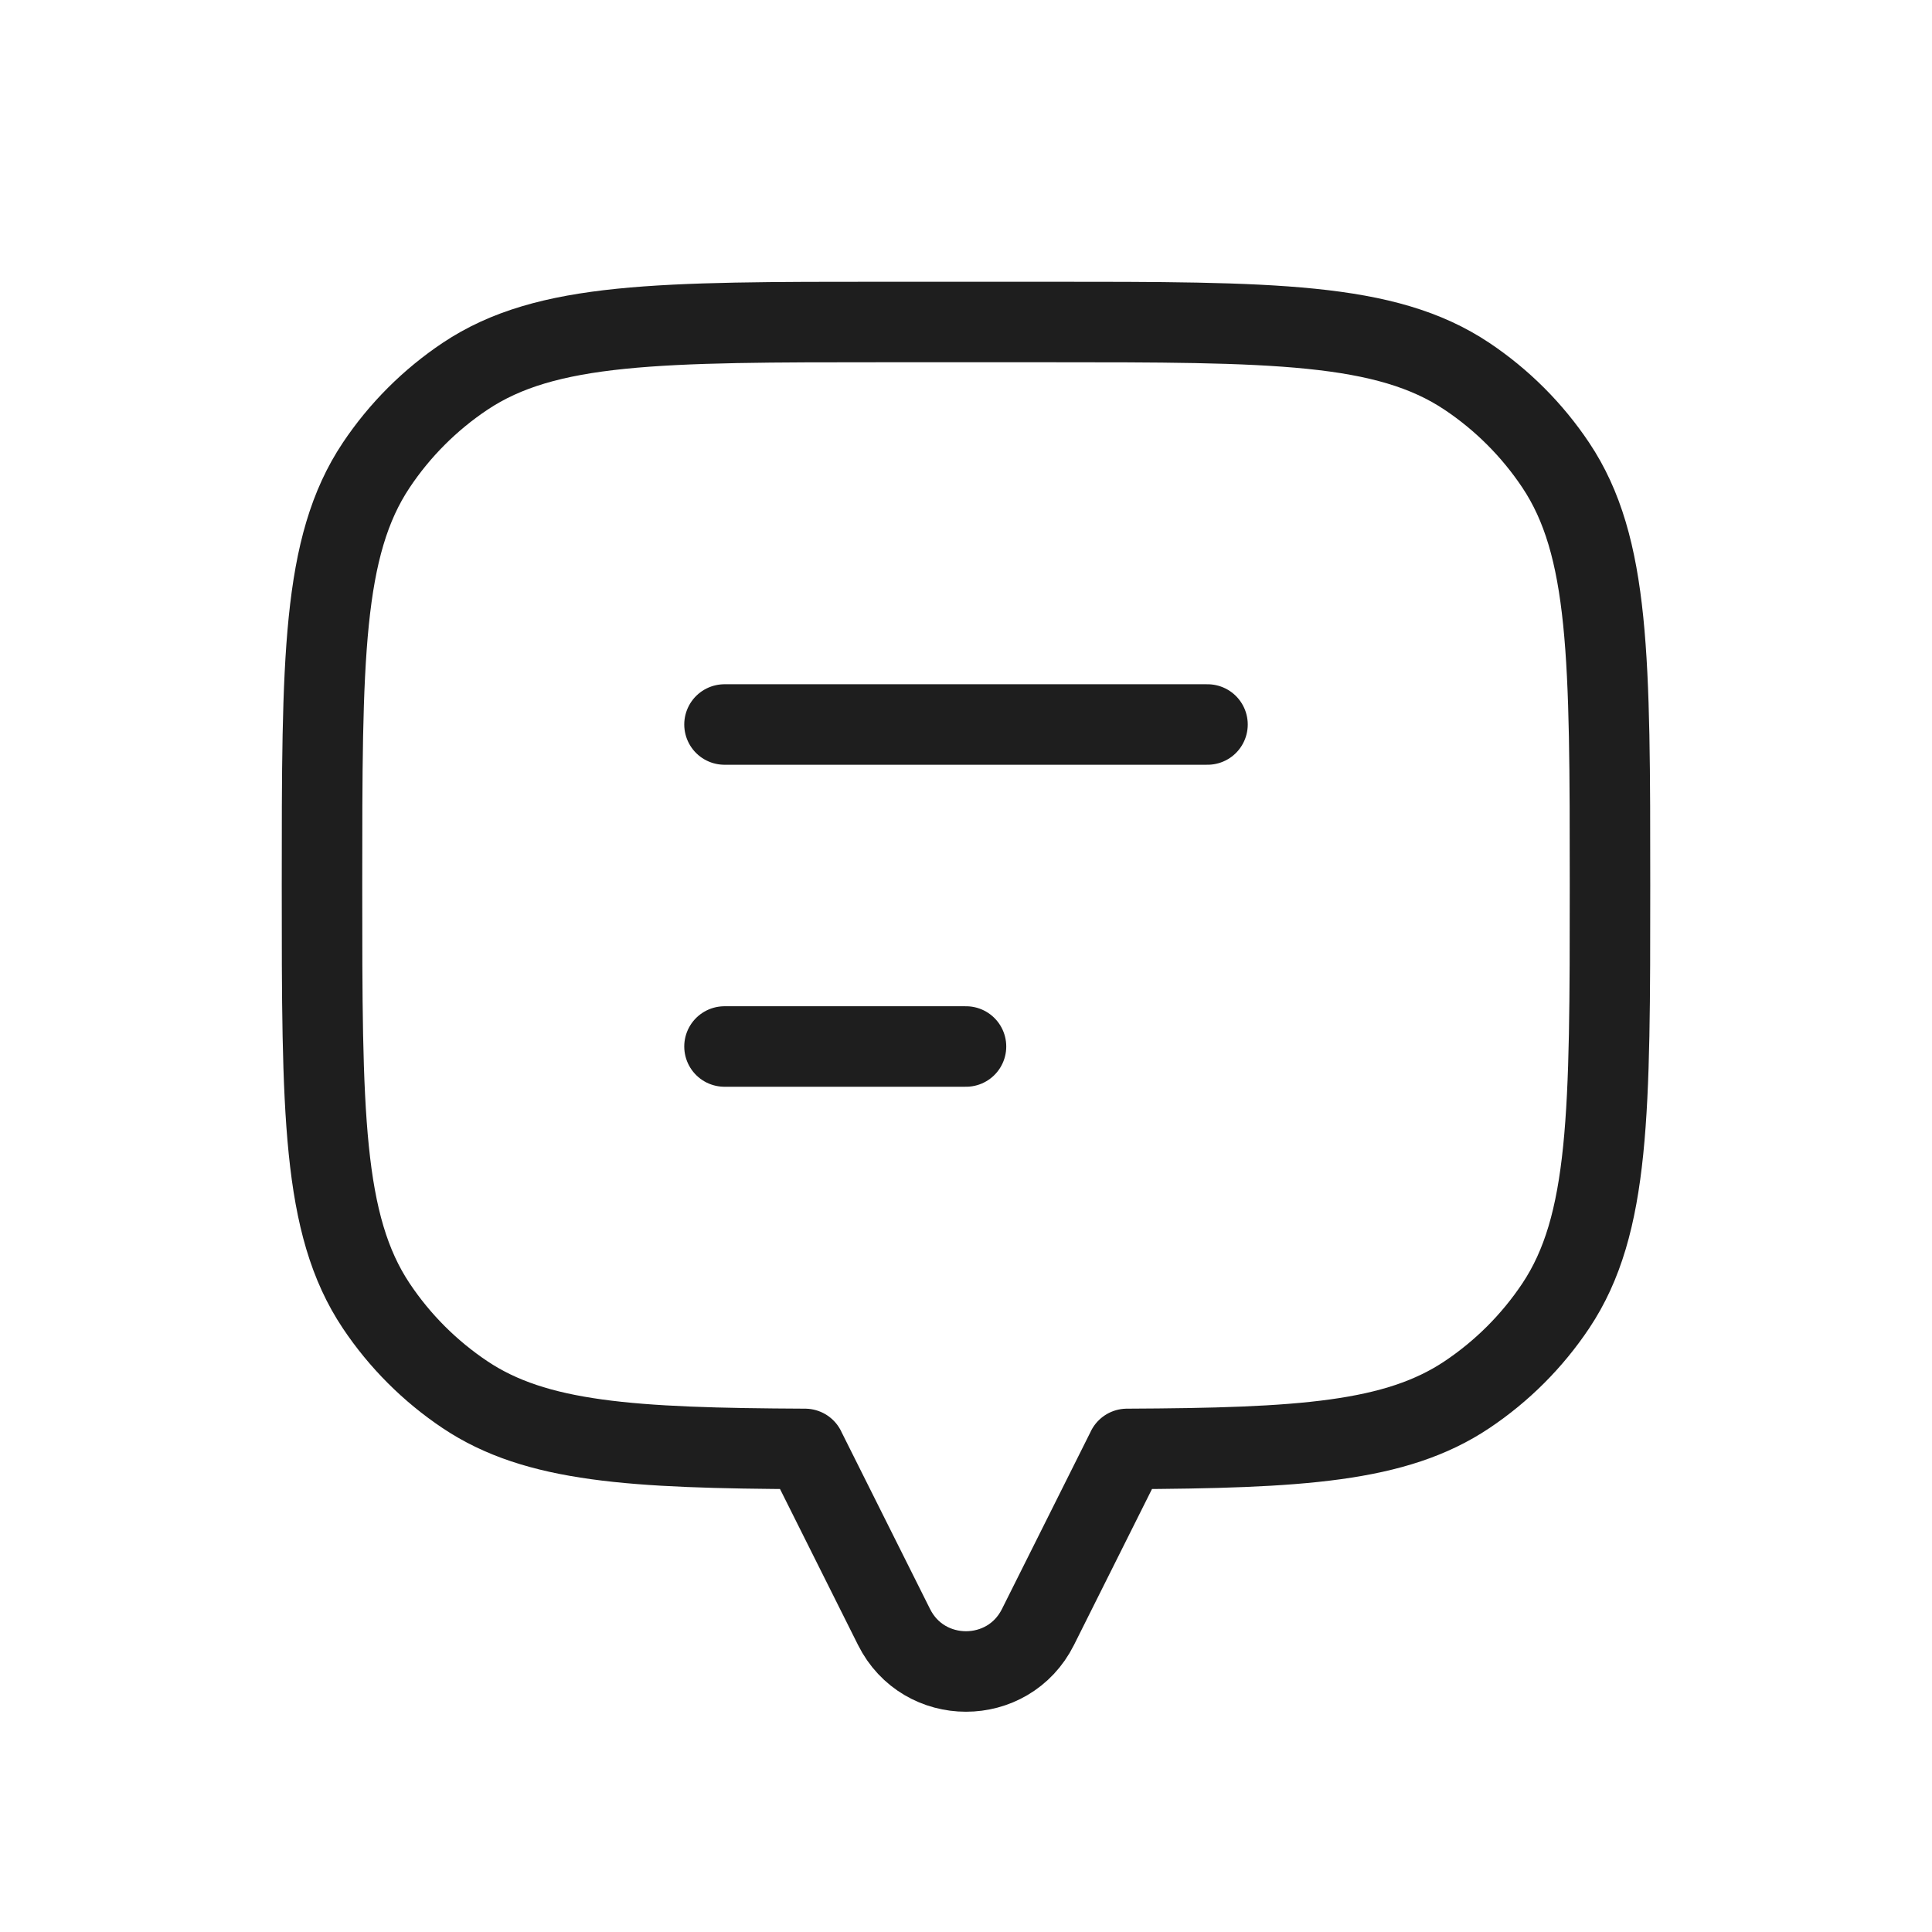
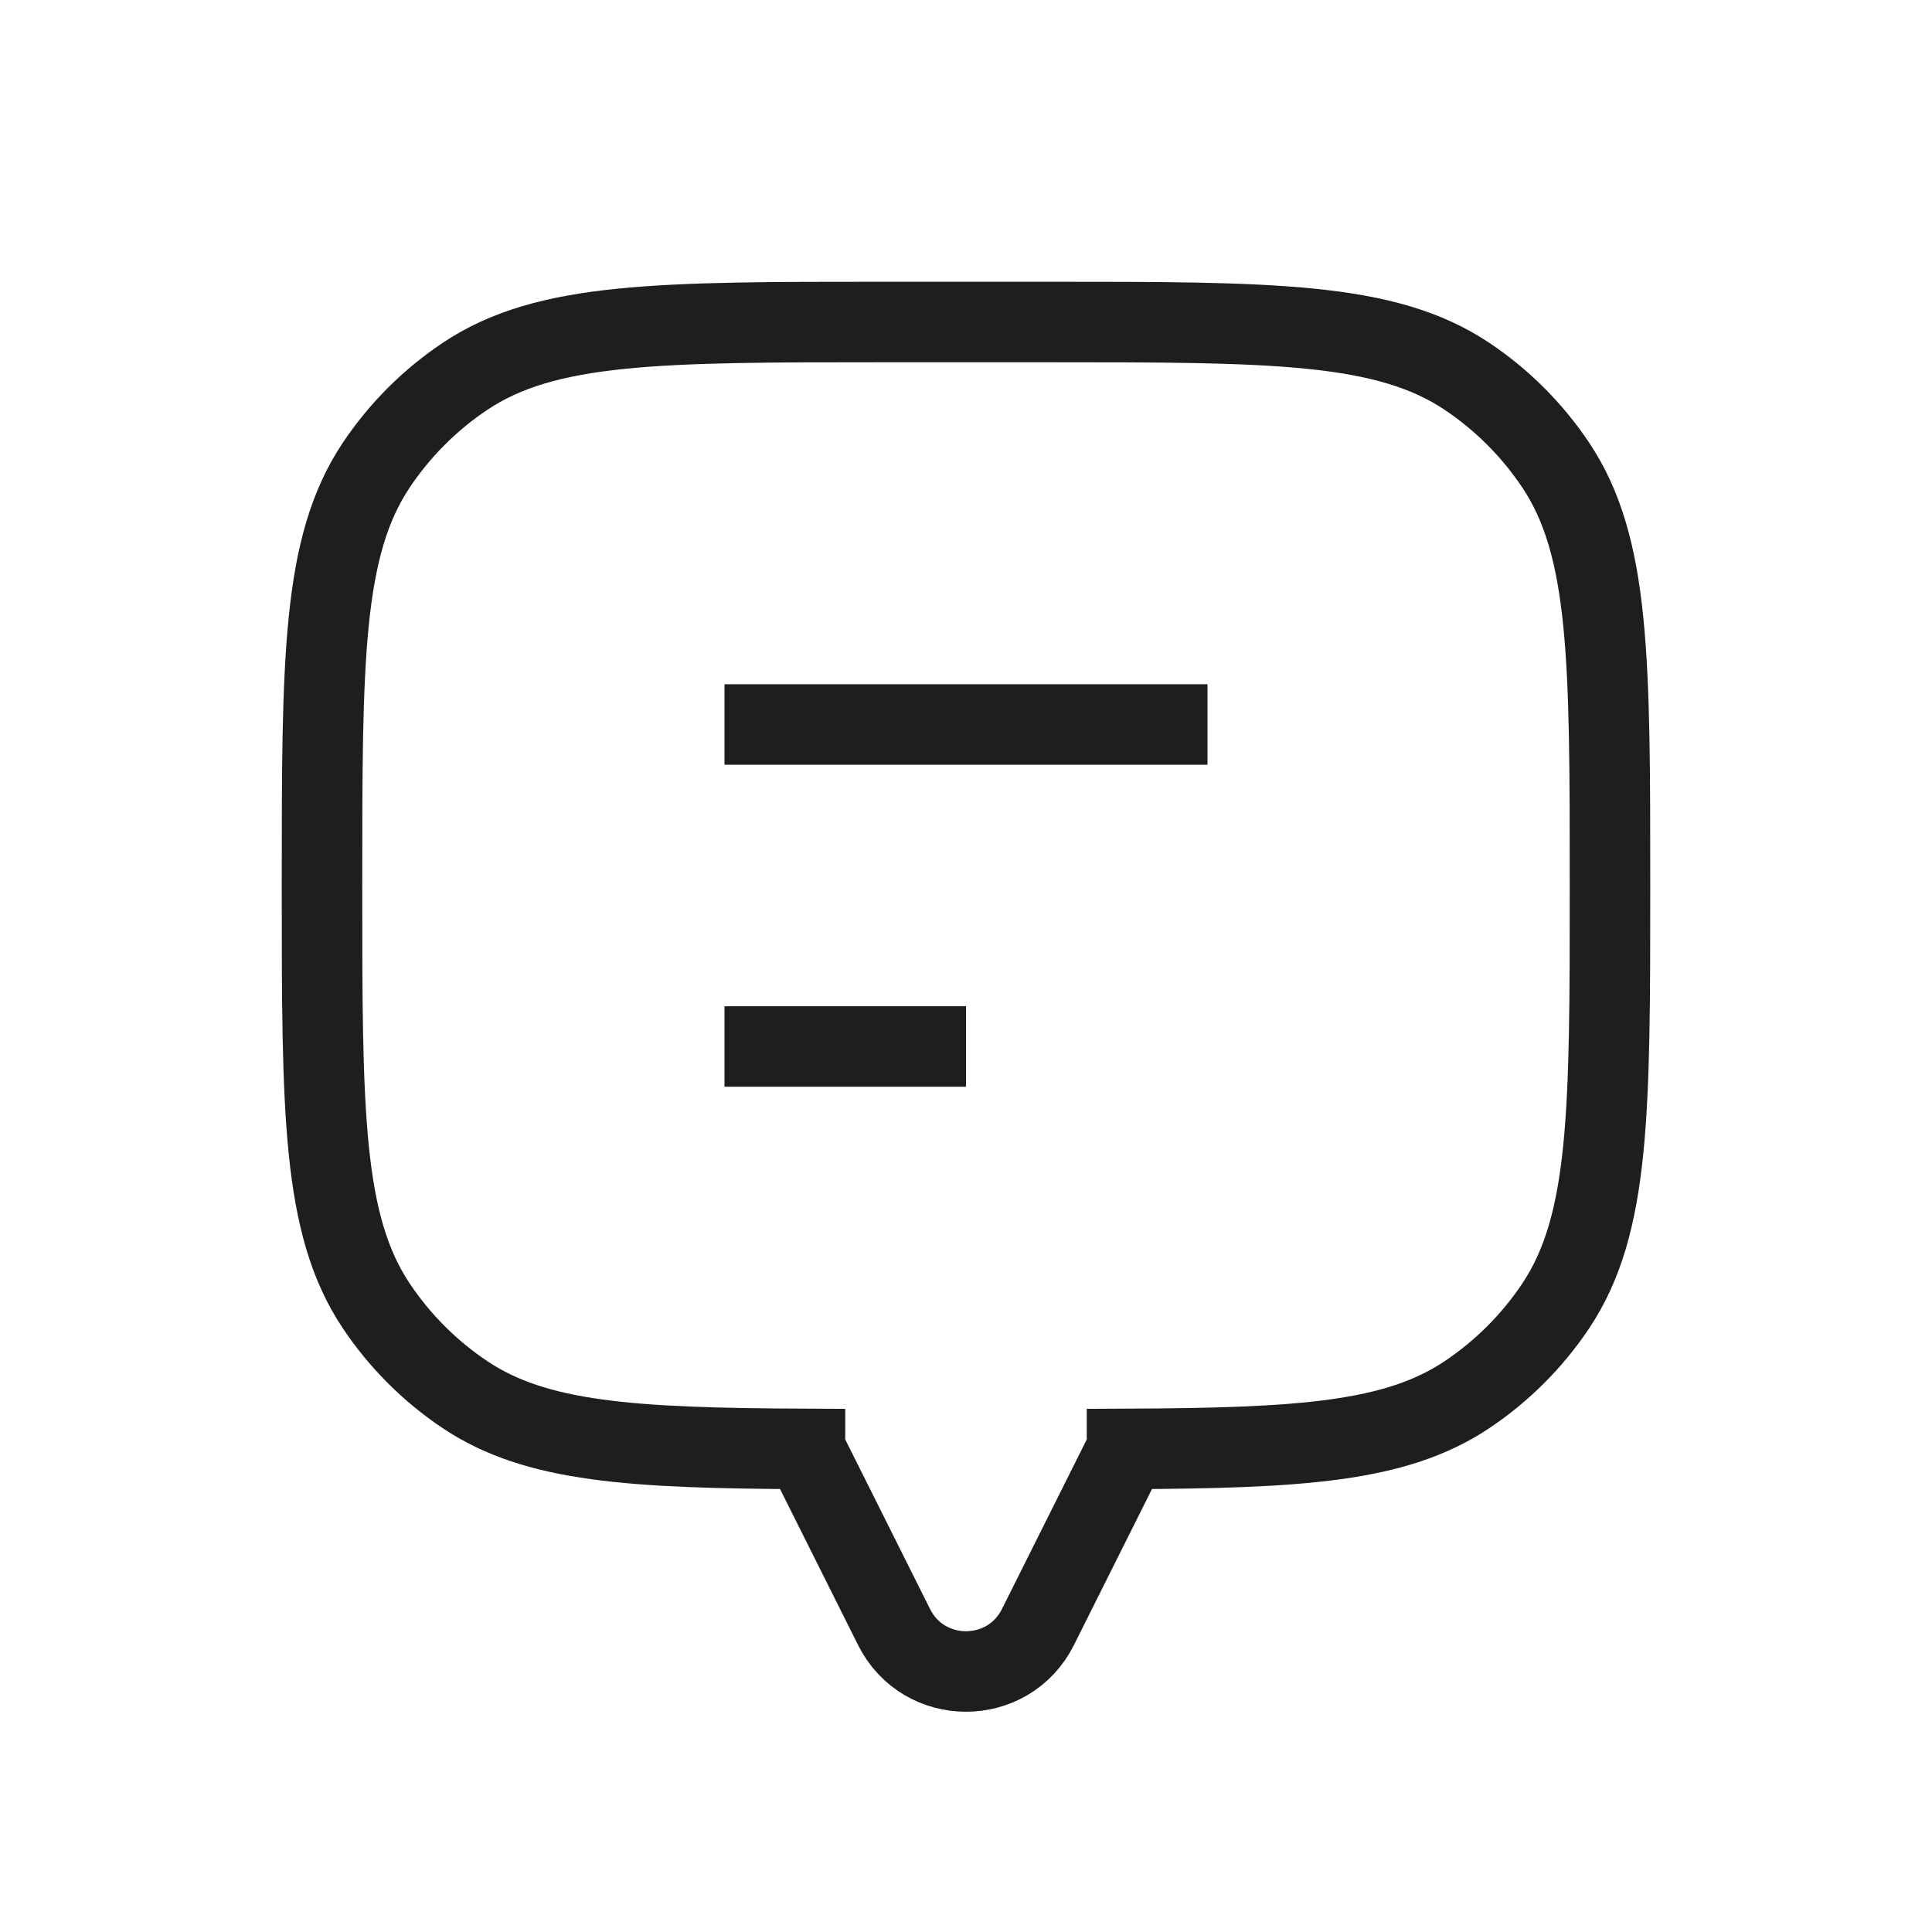
<svg xmlns="http://www.w3.org/2000/svg" width="24" height="24" viewBox="0 0 24 24" fill="none">
-   <path d="M19.326 5.778C20 6.787 20 8.191 20 11C20 13.809 20 15.213 19.326 16.222C19.034 16.659 18.659 17.034 18.222 17.326C17.341 17.915 16.158 17.989 14 17.999V18L12.894 20.211C12.526 20.948 11.474 20.948 11.106 20.211L10 18V17.999C7.842 17.989 6.659 17.915 5.778 17.326C5.341 17.034 4.966 16.659 4.674 16.222C4 15.213 4 13.809 4 11C4 8.191 4 6.787 4.674 5.778C4.966 5.341 5.341 4.966 5.778 4.674C6.787 4 8.191 4 11 4H13C15.809 4 17.213 4 18.222 4.674C18.659 4.966 19.034 5.341 19.326 5.778Z" stroke="#1E1E1E" stroke-linecap="round" stroke-linejoin="round" />
-   <path d="M9 9L15 9" stroke="#1E1E1E" stroke-linecap="round" stroke-linejoin="round" />
-   <path d="M9 13H12" stroke="#1E1E1E" stroke-linecap="round" stroke-linejoin="round" />
+   <path d="M19.326 5.778C20 6.787 20 8.191 20 11C20 13.809 20 15.213 19.326 16.222C19.034 16.659 18.659 17.034 18.222 17.326C17.341 17.915 16.158 17.989 14 17.999V18L12.894 20.211C12.526 20.948 11.474 20.948 11.106 20.211L10 18V17.999C7.842 17.989 6.659 17.915 5.778 17.326C5.341 17.034 4.966 16.659 4.674 16.222C4 15.213 4 13.809 4 11C4 8.191 4 6.787 4.674 5.778C4.966 5.341 5.341 4.966 5.778 4.674C6.787 4 8.191 4 11 4H13C15.809 4 17.213 4 18.222 4.674C18.659 4.966 19.034 5.341 19.326 5.778Z" stroke="#1E1E1E" strokeLinecap="round" strokeLinejoin="round" />
+   <path d="M9 9L15 9" stroke="#1E1E1E" strokeLinecap="round" strokeLinejoin="round" />
+   <path d="M9 13H12" stroke="#1E1E1E" strokeLinecap="round" strokeLinejoin="round" />
</svg>
